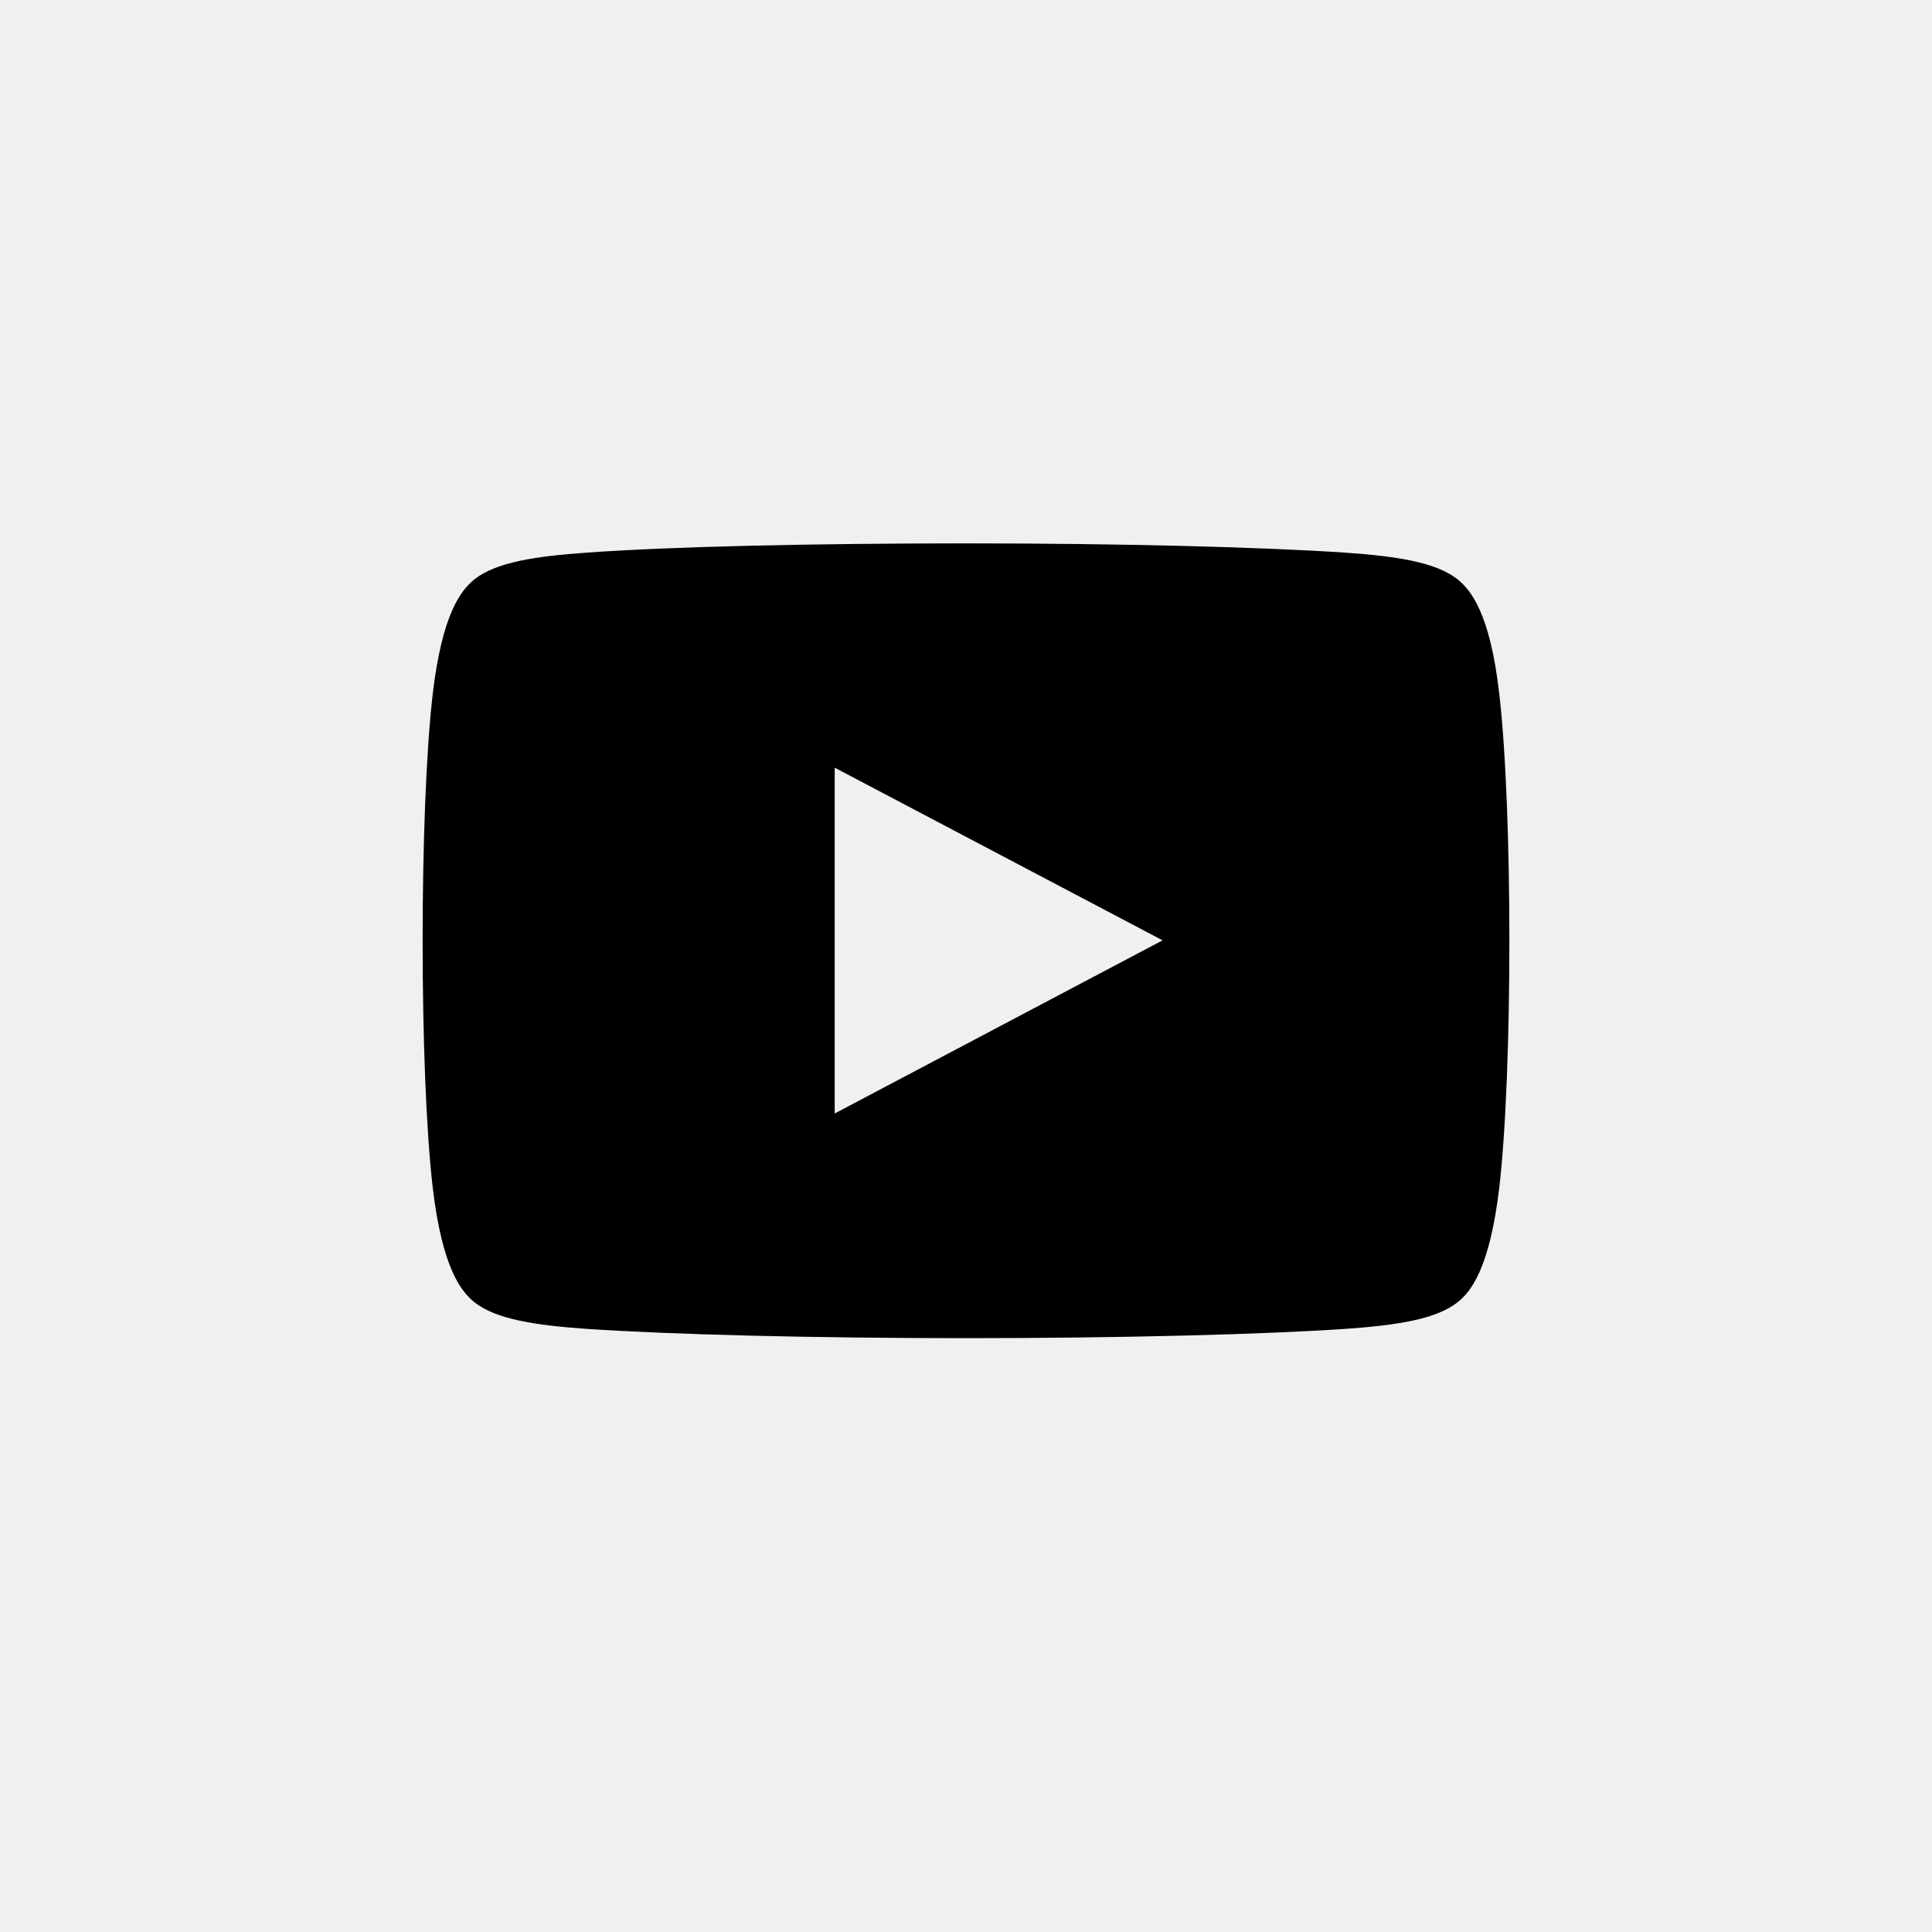
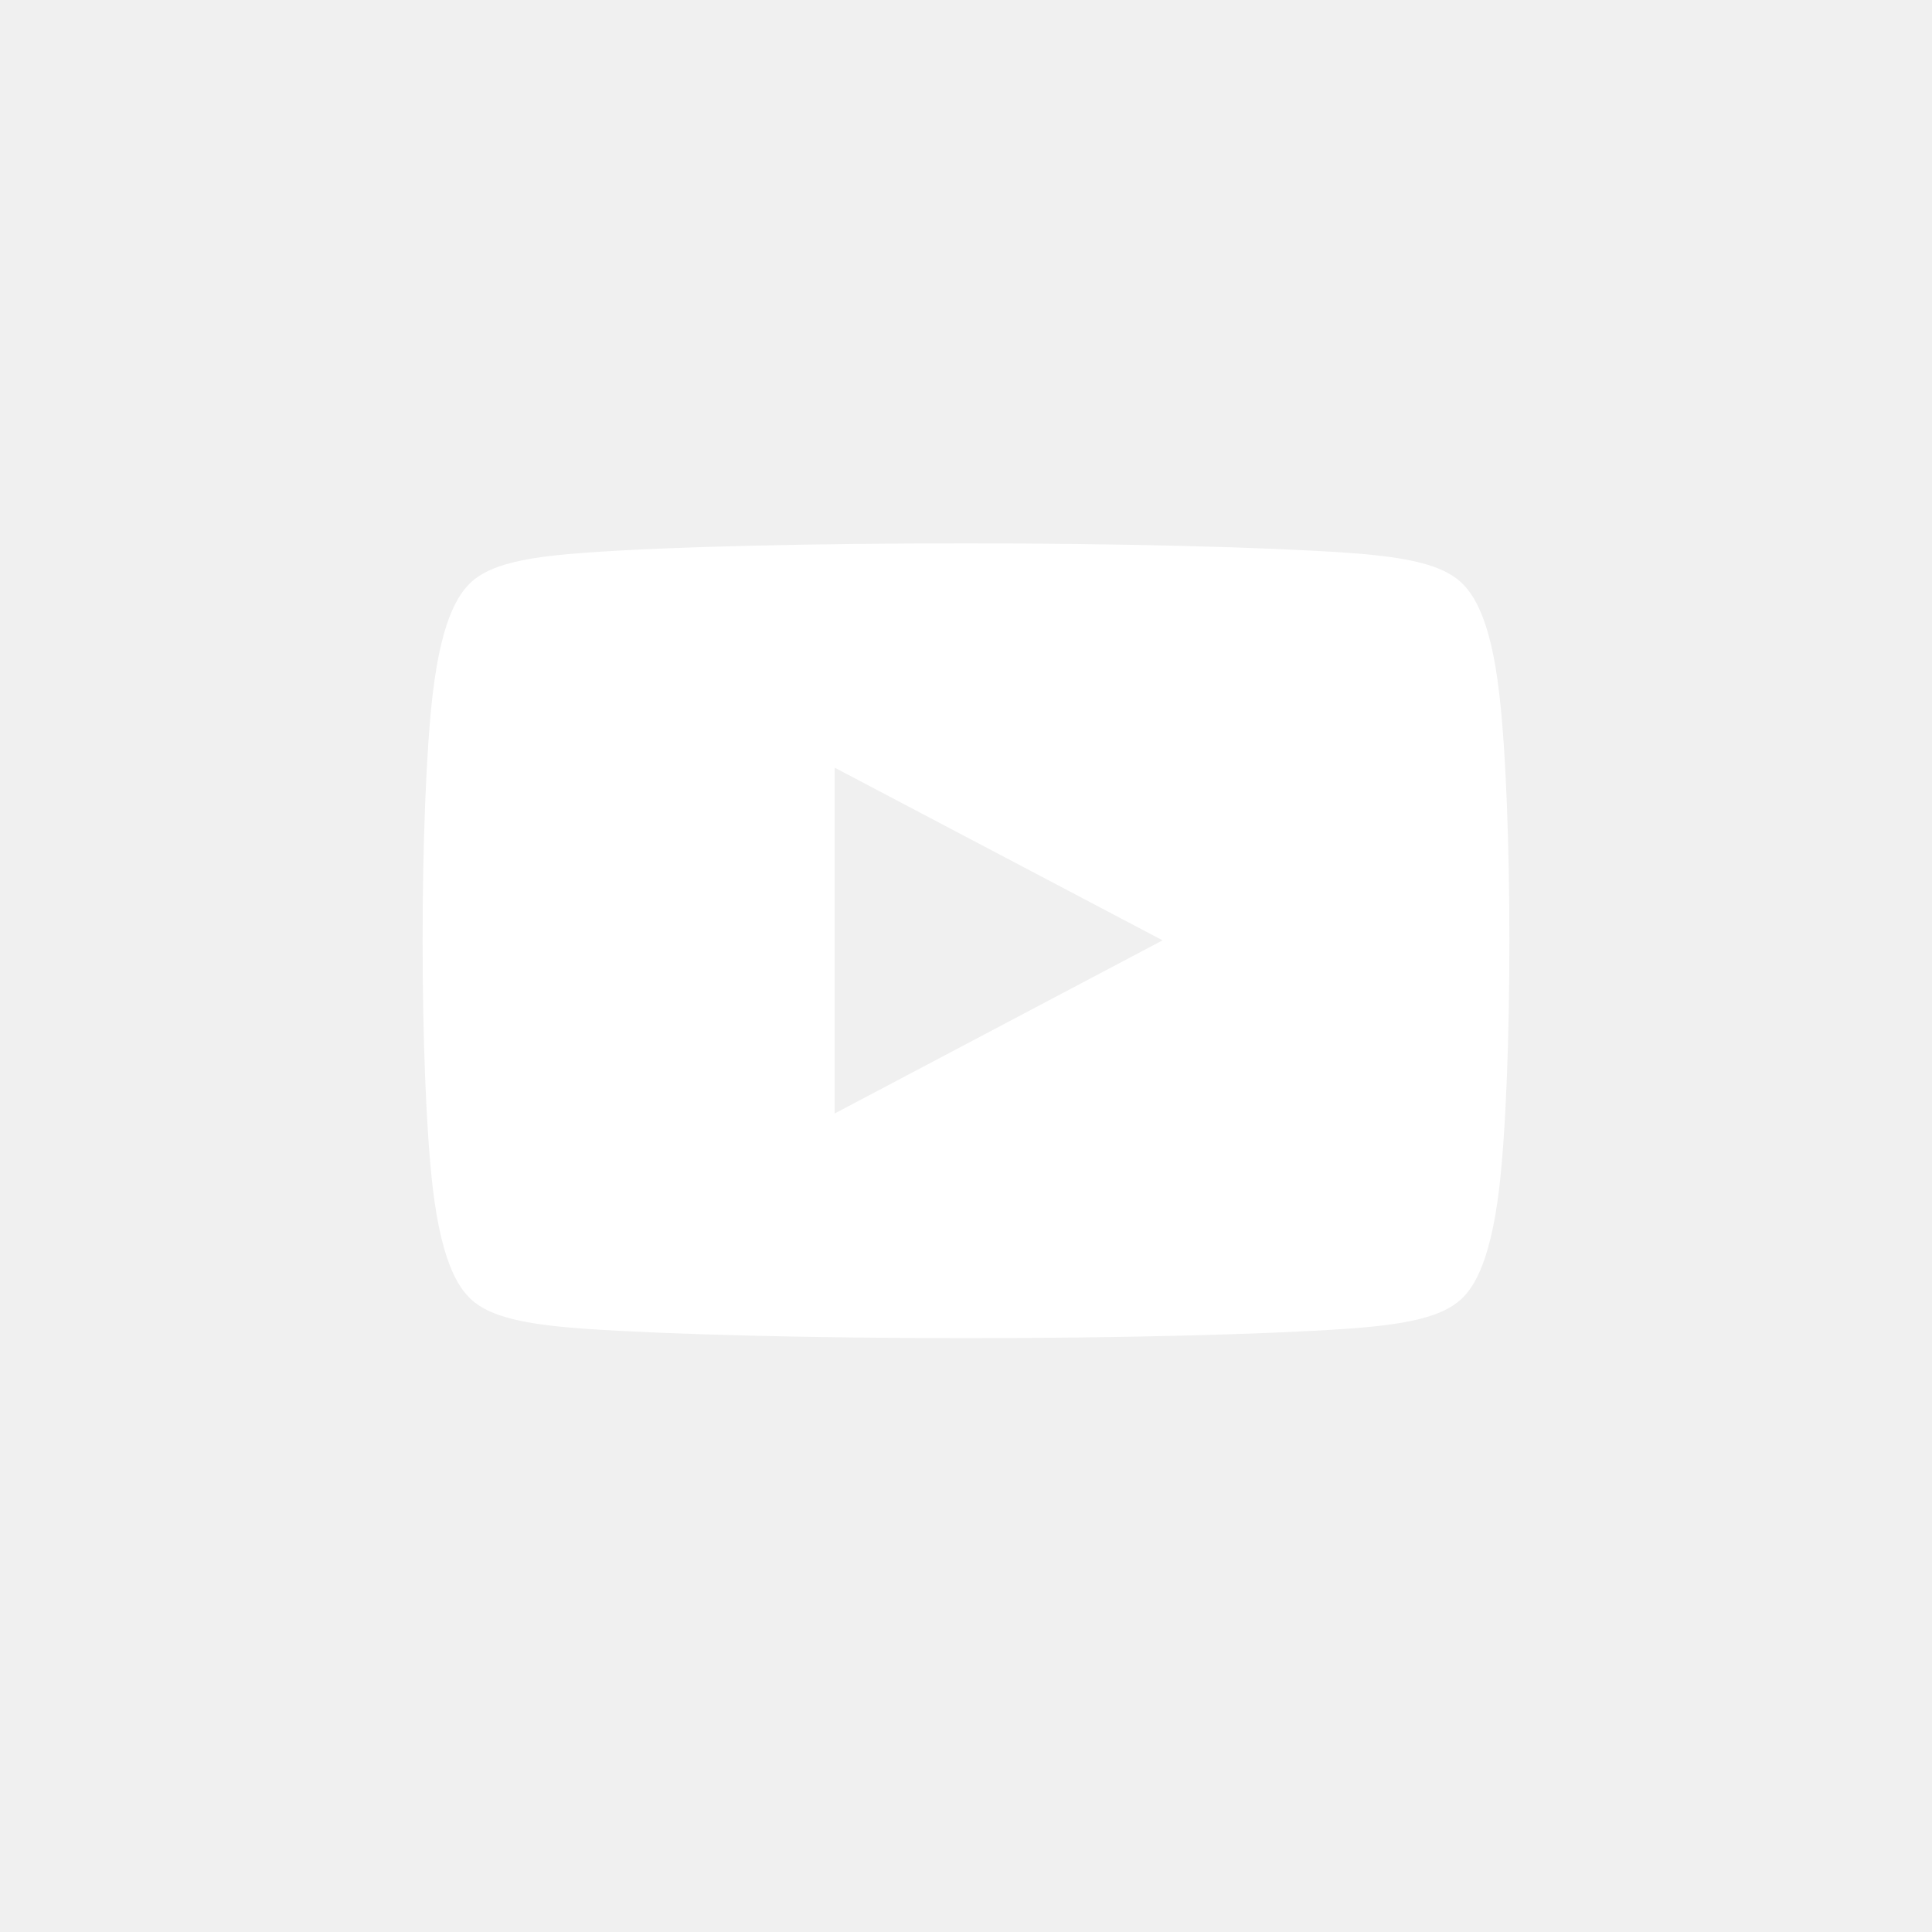
- <svg xmlns="http://www.w3.org/2000/svg" viewBox="0 0 32 32" width="32" height="32">
-   <path d="M24.832,11.487 C24.68,10.16 24.364,9.774 24.14,9.594 C23.784,9.313 23.138,9.213 22.275,9.153 C20.891,9.06 18.538,9 16,9 C13.456,9 11.109,9.053 9.725,9.153 C8.862,9.213 8.216,9.313 7.86,9.594 C7.636,9.774 7.326,10.16 7.168,11.487 C6.944,13.401 6.944,17.763 7.168,19.677 C7.326,21.004 7.636,21.391 7.86,21.571 C8.216,21.851 8.862,21.951 9.725,22.011 C11.109,22.104 13.456,22.164 16,22.164 C18.544,22.164 20.891,22.104 22.275,22.011 C23.138,21.951 23.784,21.851 24.14,21.571 C24.364,21.397 24.674,21.004 24.832,19.677 C25.056,17.763 25.056,13.401 24.832,11.487 Z M13.825,18.443 L13.825,12.715 L19.256,15.575 L13.825,18.443 Z" fill-rule="evenodd" />
+ <svg xmlns="http://www.w3.org/2000/svg" viewBox="0 0 32 32" width="32" height="32" style="background-color: #e39704; border-radius: 4px;">
+   <path d="M24.832,11.487 C24.68,10.16 24.364,9.774 24.14,9.594 C23.784,9.313 23.138,9.213 22.275,9.153 C20.891,9.06 18.538,9 16,9 C13.456,9 11.109,9.053 9.725,9.153 C8.862,9.213 8.216,9.313 7.86,9.594 C7.636,9.774 7.326,10.16 7.168,11.487 C6.944,13.401 6.944,17.763 7.168,19.677 C7.326,21.004 7.636,21.391 7.86,21.571 C8.216,21.851 8.862,21.951 9.725,22.011 C11.109,22.104 13.456,22.164 16,22.164 C18.544,22.164 20.891,22.104 22.275,22.011 C23.138,21.951 23.784,21.851 24.14,21.571 C24.364,21.397 24.674,21.004 24.832,19.677 C25.056,17.763 25.056,13.401 24.832,11.487 Z M13.825,18.443 L13.825,12.715 L19.256,15.575 L13.825,18.443 Z" fill="#ffffff" fill-rule="evenodd" />
</svg>
